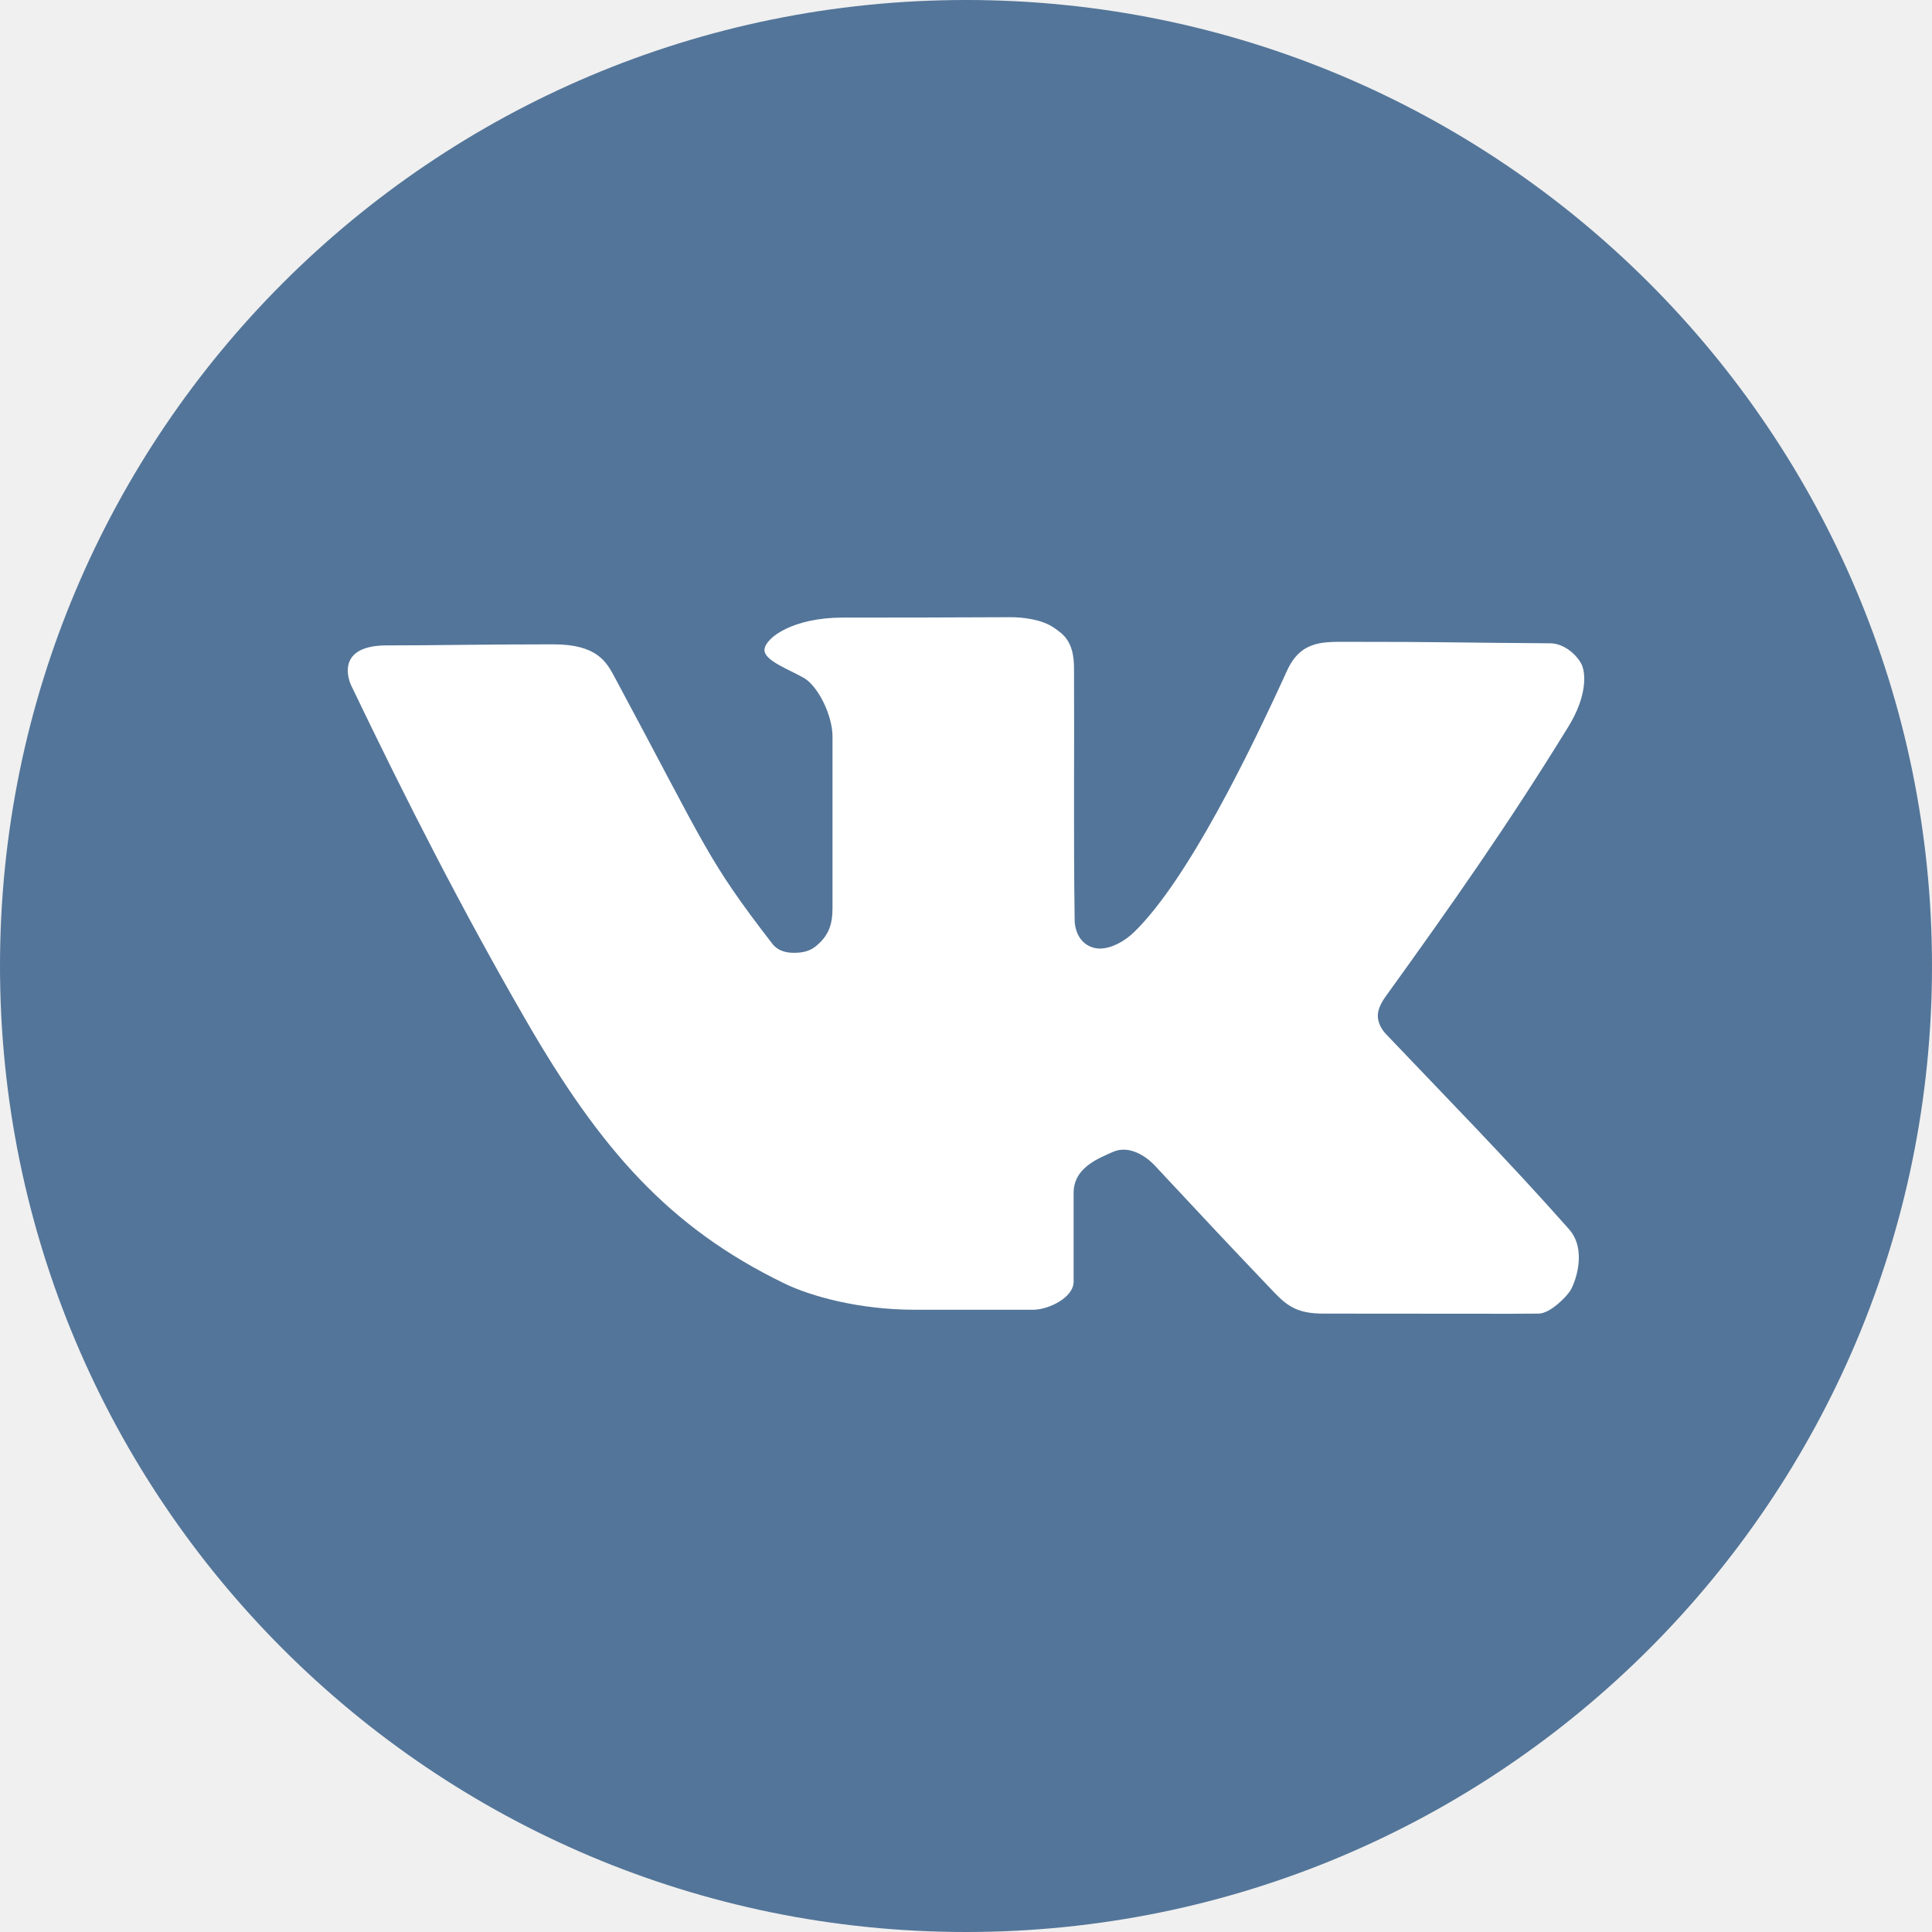
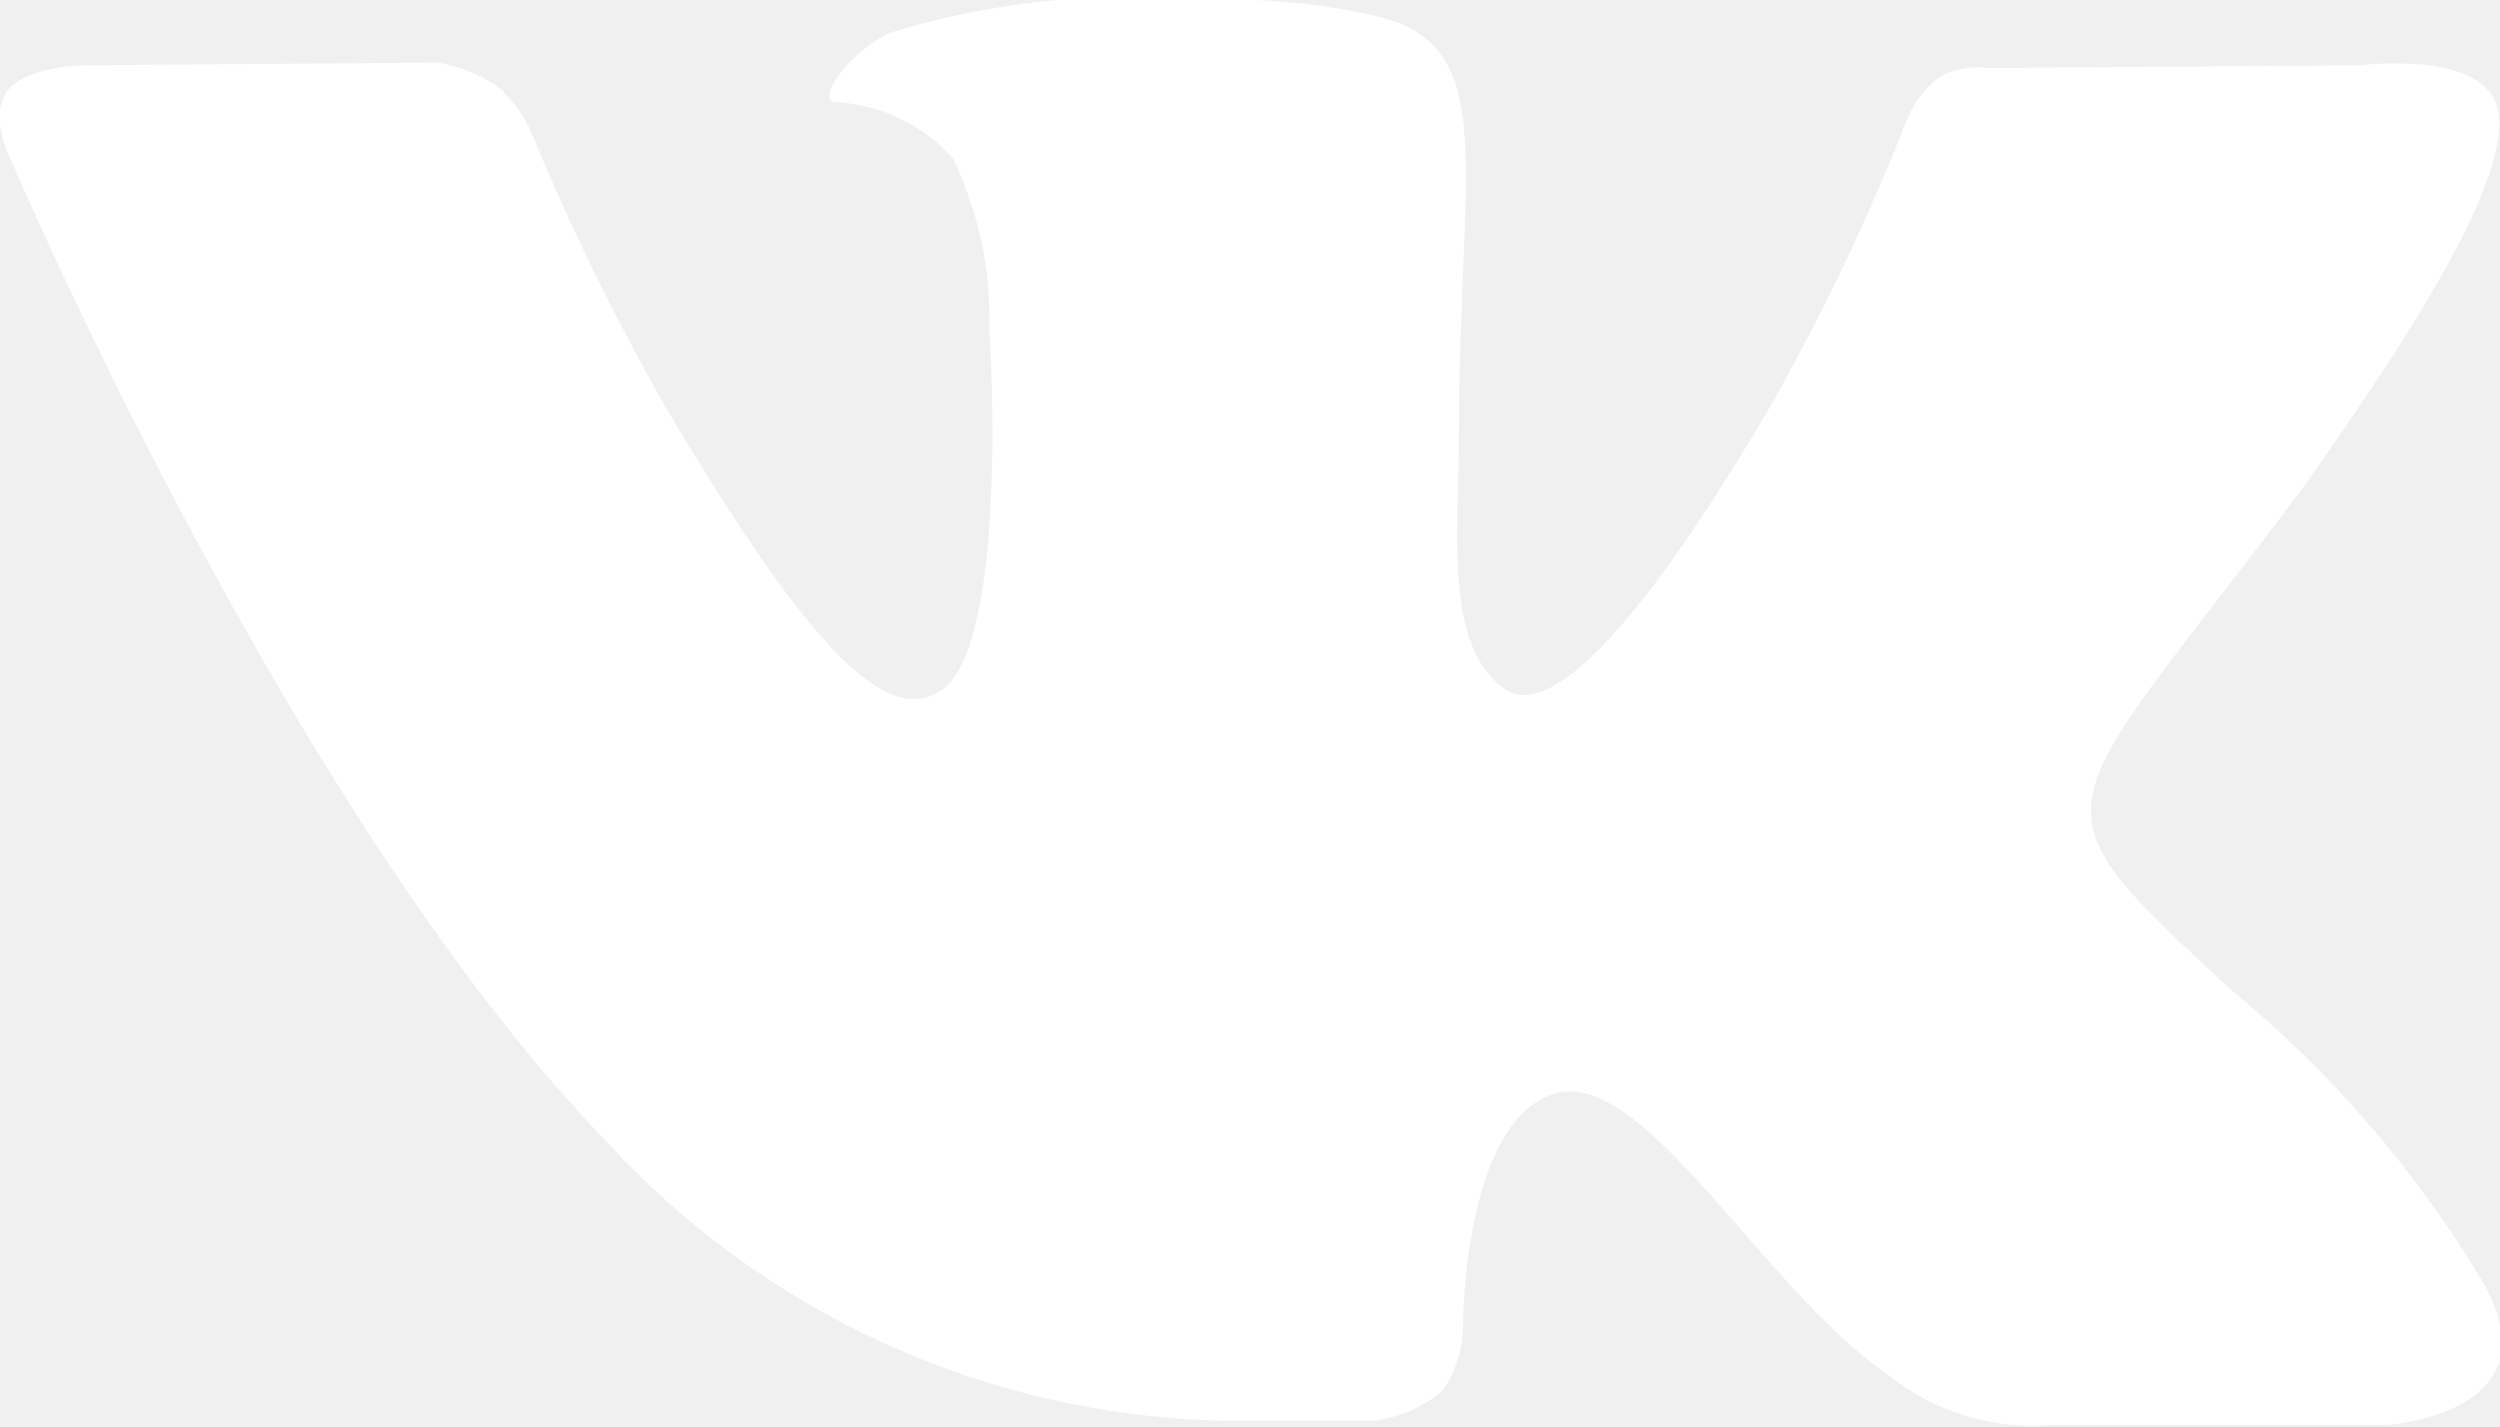
- <svg xmlns="http://www.w3.org/2000/svg" height="500" id="svg2" version="1.1" width="500">
-   <defs id="defs4" />
-   <g id="layer1" transform="translate(0,-552.3622)">
-     <rect height="500" id="rect2990-1" rx="250" ry="250" style="fill:#537599;fill-opacity:1;stroke:none" width="500" x="0" y="552.362" />
-     <g id="layer1-9" transform="translate(-549.0051,80.29437)" />
-     <g id="layer1-6" transform="translate(-575.7143,40)" />
-     <g id="layer1-0" transform="translate(22.82143,485.0357)" />
-     <path d="m 261.277,712.094 c -17.031,0.079 -27.891,0.1 -43.201,0.1 -12.805,0 -19.997,5.183 -20.226,8.275 -0.209,2.827 6.326,5.113 10.3,7.4 3.836,2.378 7.3,9.927 7.3,15.025 l 0,44.476 c 0,4.227 -0.96,7.17 -4.375,9.925 -1.627,1.312 -3.56,1.662 -5.65,1.65 -1.691,-0.009 -3.992,-0.325 -5.575,-2.375 -16.867,-21.833 -16.923,-24.529 -40.551,-68.527 -1.146,-2.134 -2.278,-4.398 -4.625,-6.1 -2.347,-1.702 -5.825,-2.825 -11.4,-2.825 -18.992,0 -30.713,0.275 -43.201,0.275 -11.82,0 -10.684,7.249 -9.1,10.55 14.172,29.549 28.56,57.764 45.101,86.402 19.371,33.538 37.079,53.682 66.877,68.152 6.916,3.359 19.387,6.825 33.801,6.825 l 30.626,0 c 3.935,0 10.475,-3.105 10.475,-7.275 l 0,-22.976 c 0,-6.571 6.551,-8.96 10.125,-10.575 4.211,-1.903 8.626,1.097 10.85,3.475 17.121,18.303 15.176,16.312 30.776,32.701 3.525,3.703 6.187,5.65 12.85,5.65 44.994,0 45.031,0.086 55.776,0 2.95,-0.024 7.332,-4.45 8.3,-6.175 1.278,-2.277 4.184,-10.407 -0.475,-15.675 -15.812,-17.881 -31.929,-34.252 -47.376,-50.501 -1.178,-1.239 -2.068,-2.916 -2.1,-4.625 -0.035,-1.869 1.007,-3.683 2.1,-5.2 17.325,-24.047 31.636,-44.409 47.201,-69.702 5.06,-8.222 4.405,-14.045 3.475,-16.05 -1.077,-2.323 -4.394,-5.53 -8.2,-5.55 -20.787,-0.117 -29.777,-0.408 -51.951,-0.375 -6.623,0.01 -12.489,-0.499 -16.125,7.475 -9.745,21.367 -25.645,53.973 -39.451,67.527 -2.549,2.502 -5.954,4.36 -8.925,4.375 -2.972,0.015 -6.131,-2.01 -6.575,-6.85 -0.34,-23.255 -0.057,-43.095 -0.175,-65.877 -0.036,-6.963 -2.972,-8.755 -5.2,-10.3 -3.022,-2.096 -7.798,-2.743 -11.475,-2.725 z" id="rect2989-7" style="fill:#ffffff;fill-opacity:1;stroke:none" />
+ <svg xmlns="http://www.w3.org/2000/svg" viewBox="0 0 18.37 10.48">
+   <defs>
+     <style>.cls-1{fill:#fff;fill-rule:evenodd;}</style>
+   </defs>
+   <g id="Слой_2" data-name="Слой 2">
+     <g id="Слой_1-2" data-name="Слой 1">
+       <path id="vk_alt" class="cls-1" d="M9,10.44h1.1a1,1,0,0,0,.5-.22.85.85,0,0,0,.15-.48s0-1.48.66-1.7,1.54,1.43,2.46,2.06a1.7,1.7,0,0,0,1.22.37l2.45,0s1.29-.08.68-1.09a8.3,8.3,0,0,0-1.83-2.11c-1.54-1.43-1.33-1.2.52-3.67C18,2.07,18.48,1.15,18.34.76s-1-.28-1-.28L14.62.5a.63.63,0,0,0-.36.06.74.74,0,0,0-.24.3A16.5,16.5,0,0,1,13,3c-1.23,2.09-1.73,2.2-1.93,2.07-.47-.3-.35-1.21-.35-1.86,0-2,.31-2.87-.6-3.09A4.89,4.89,0,0,0,8.83,0,6,6,0,0,0,6.54.24C6.23.39,6,.73,6.13.75A1.25,1.25,0,0,1,7,1.16a2.7,2.7,0,0,1,.27,1.25s.16,2.39-.38,2.68c-.37.2-.88-.21-2-2.1a18,18,0,0,1-1-2.05A1,1,0,0,0,3.65.63,1.16,1.16,0,0,0,3.22.46L.6.48S.2.49.06.66s0,.47,0,.47S2.1,5.94,4.43,8.36A6.34,6.34,0,0,0,9,10.44Z" />
+     </g>
  </g>
</svg>
